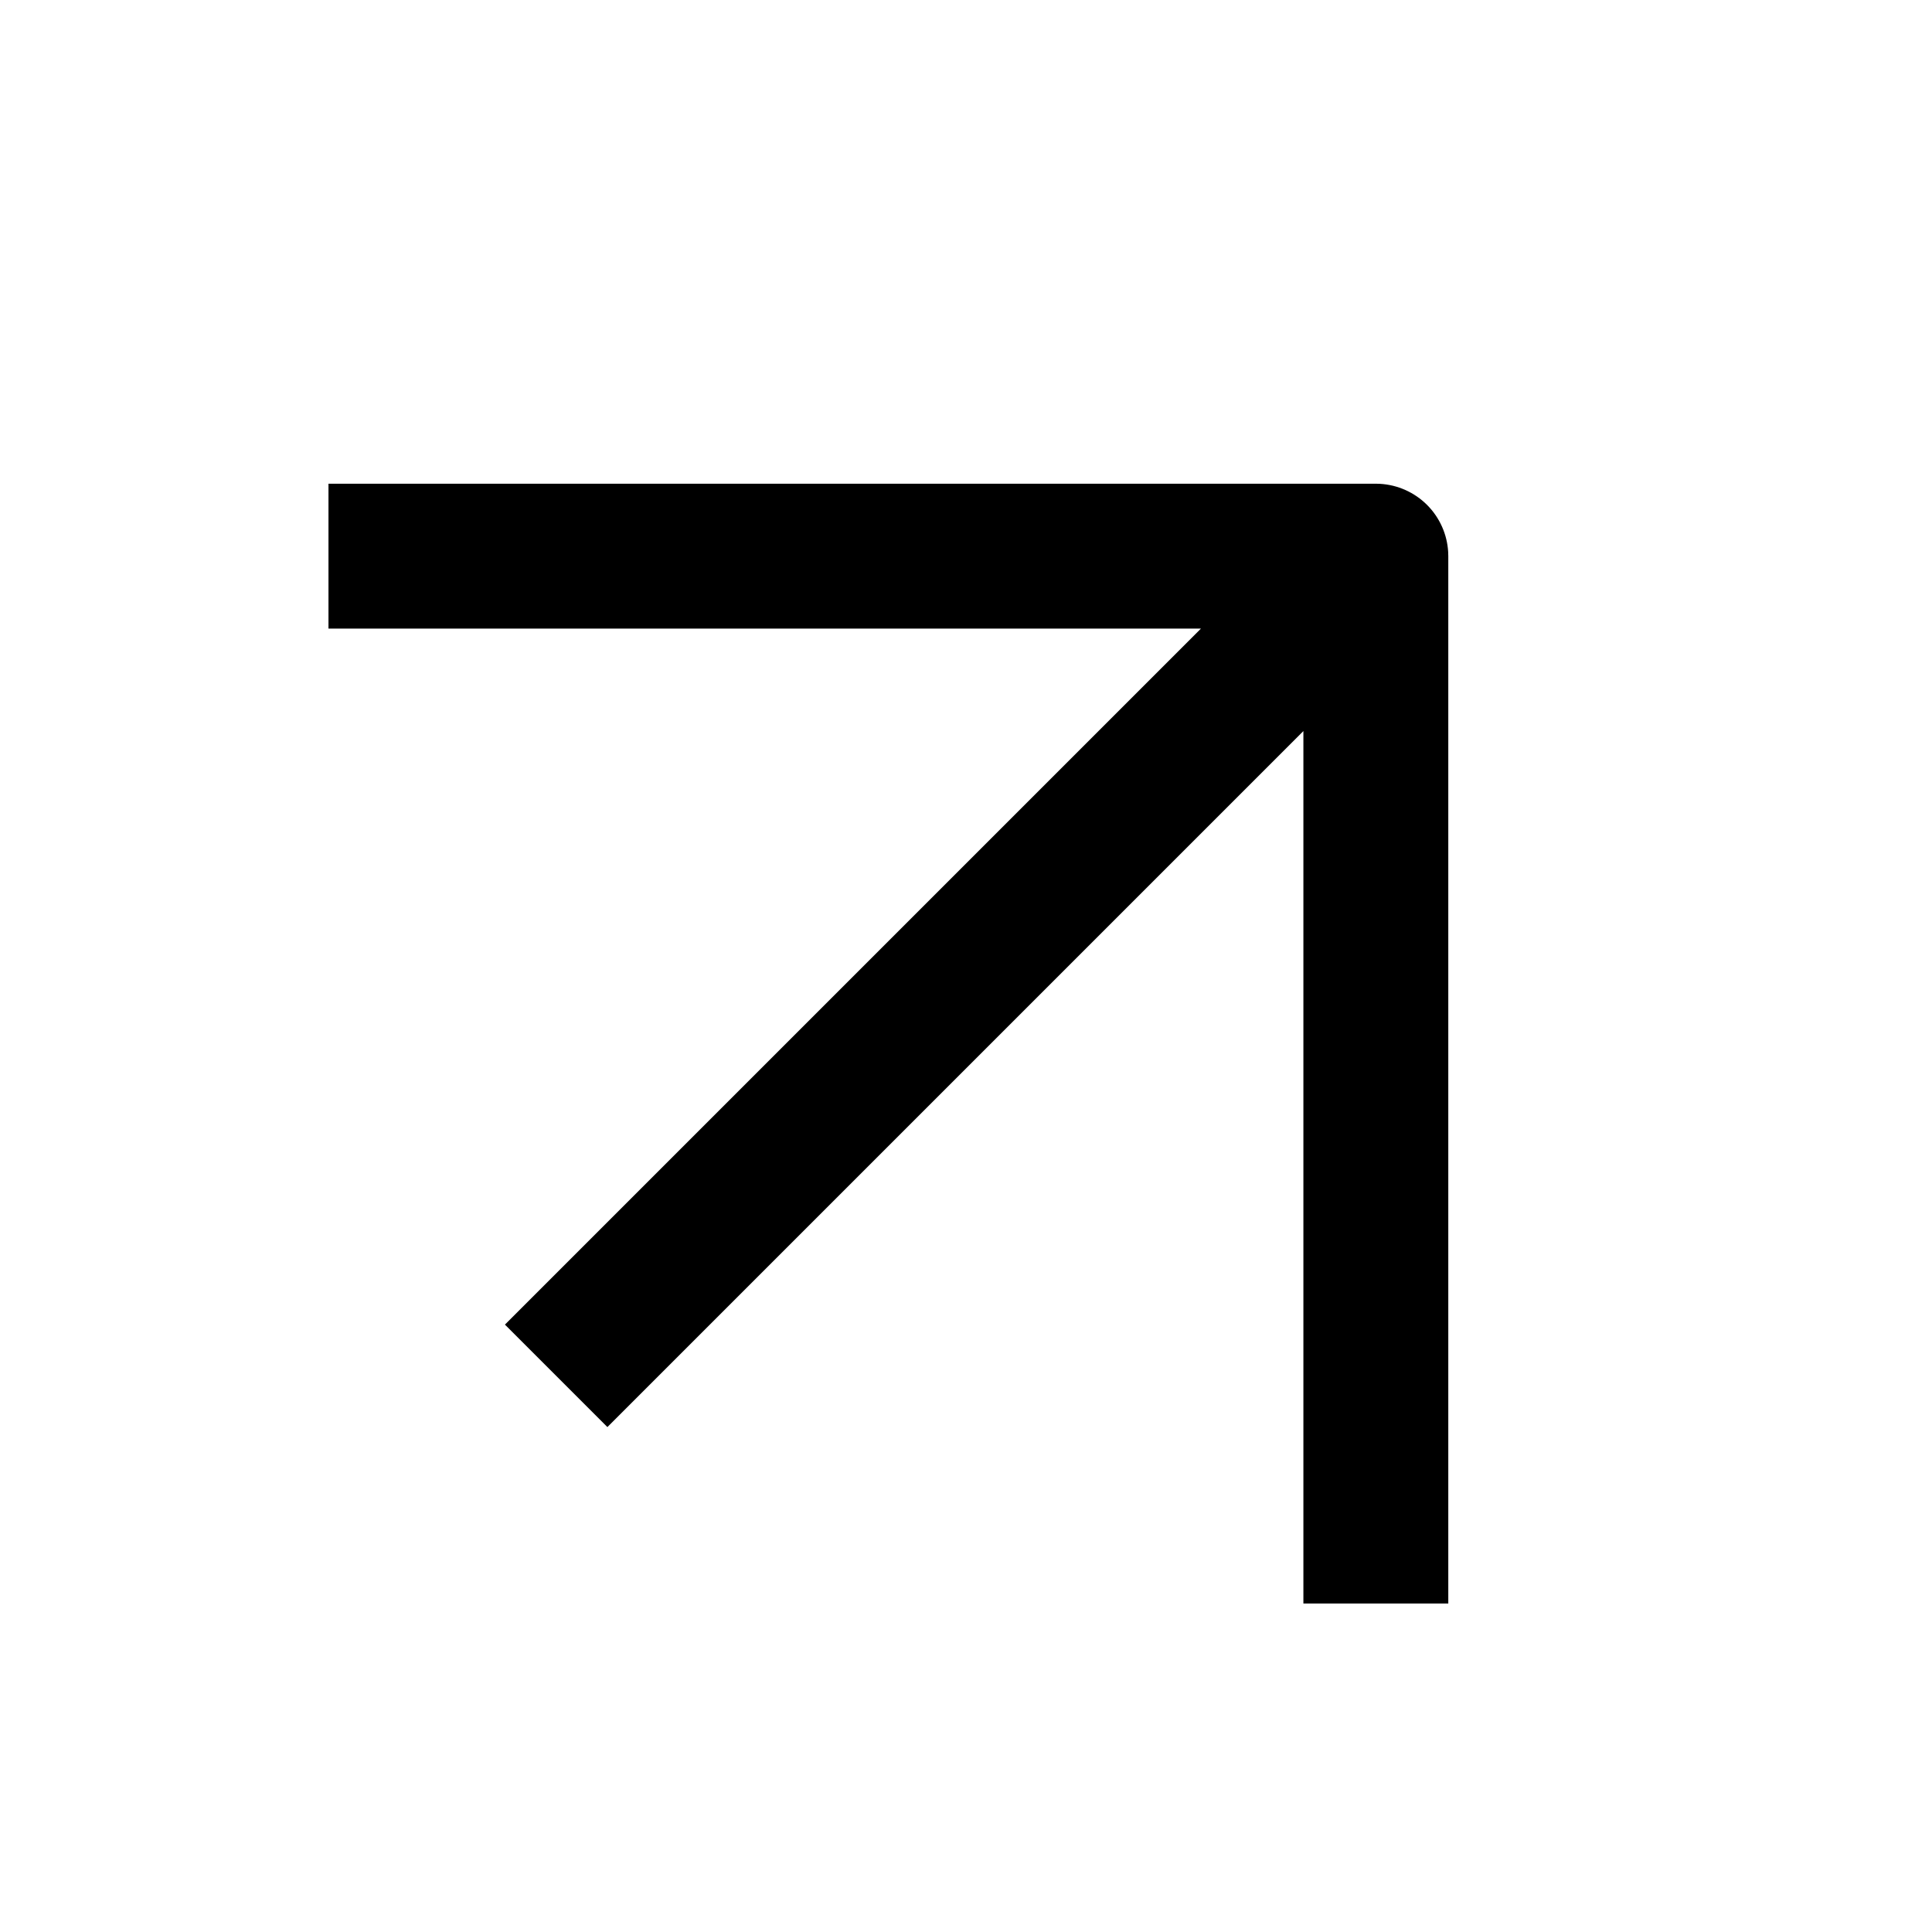
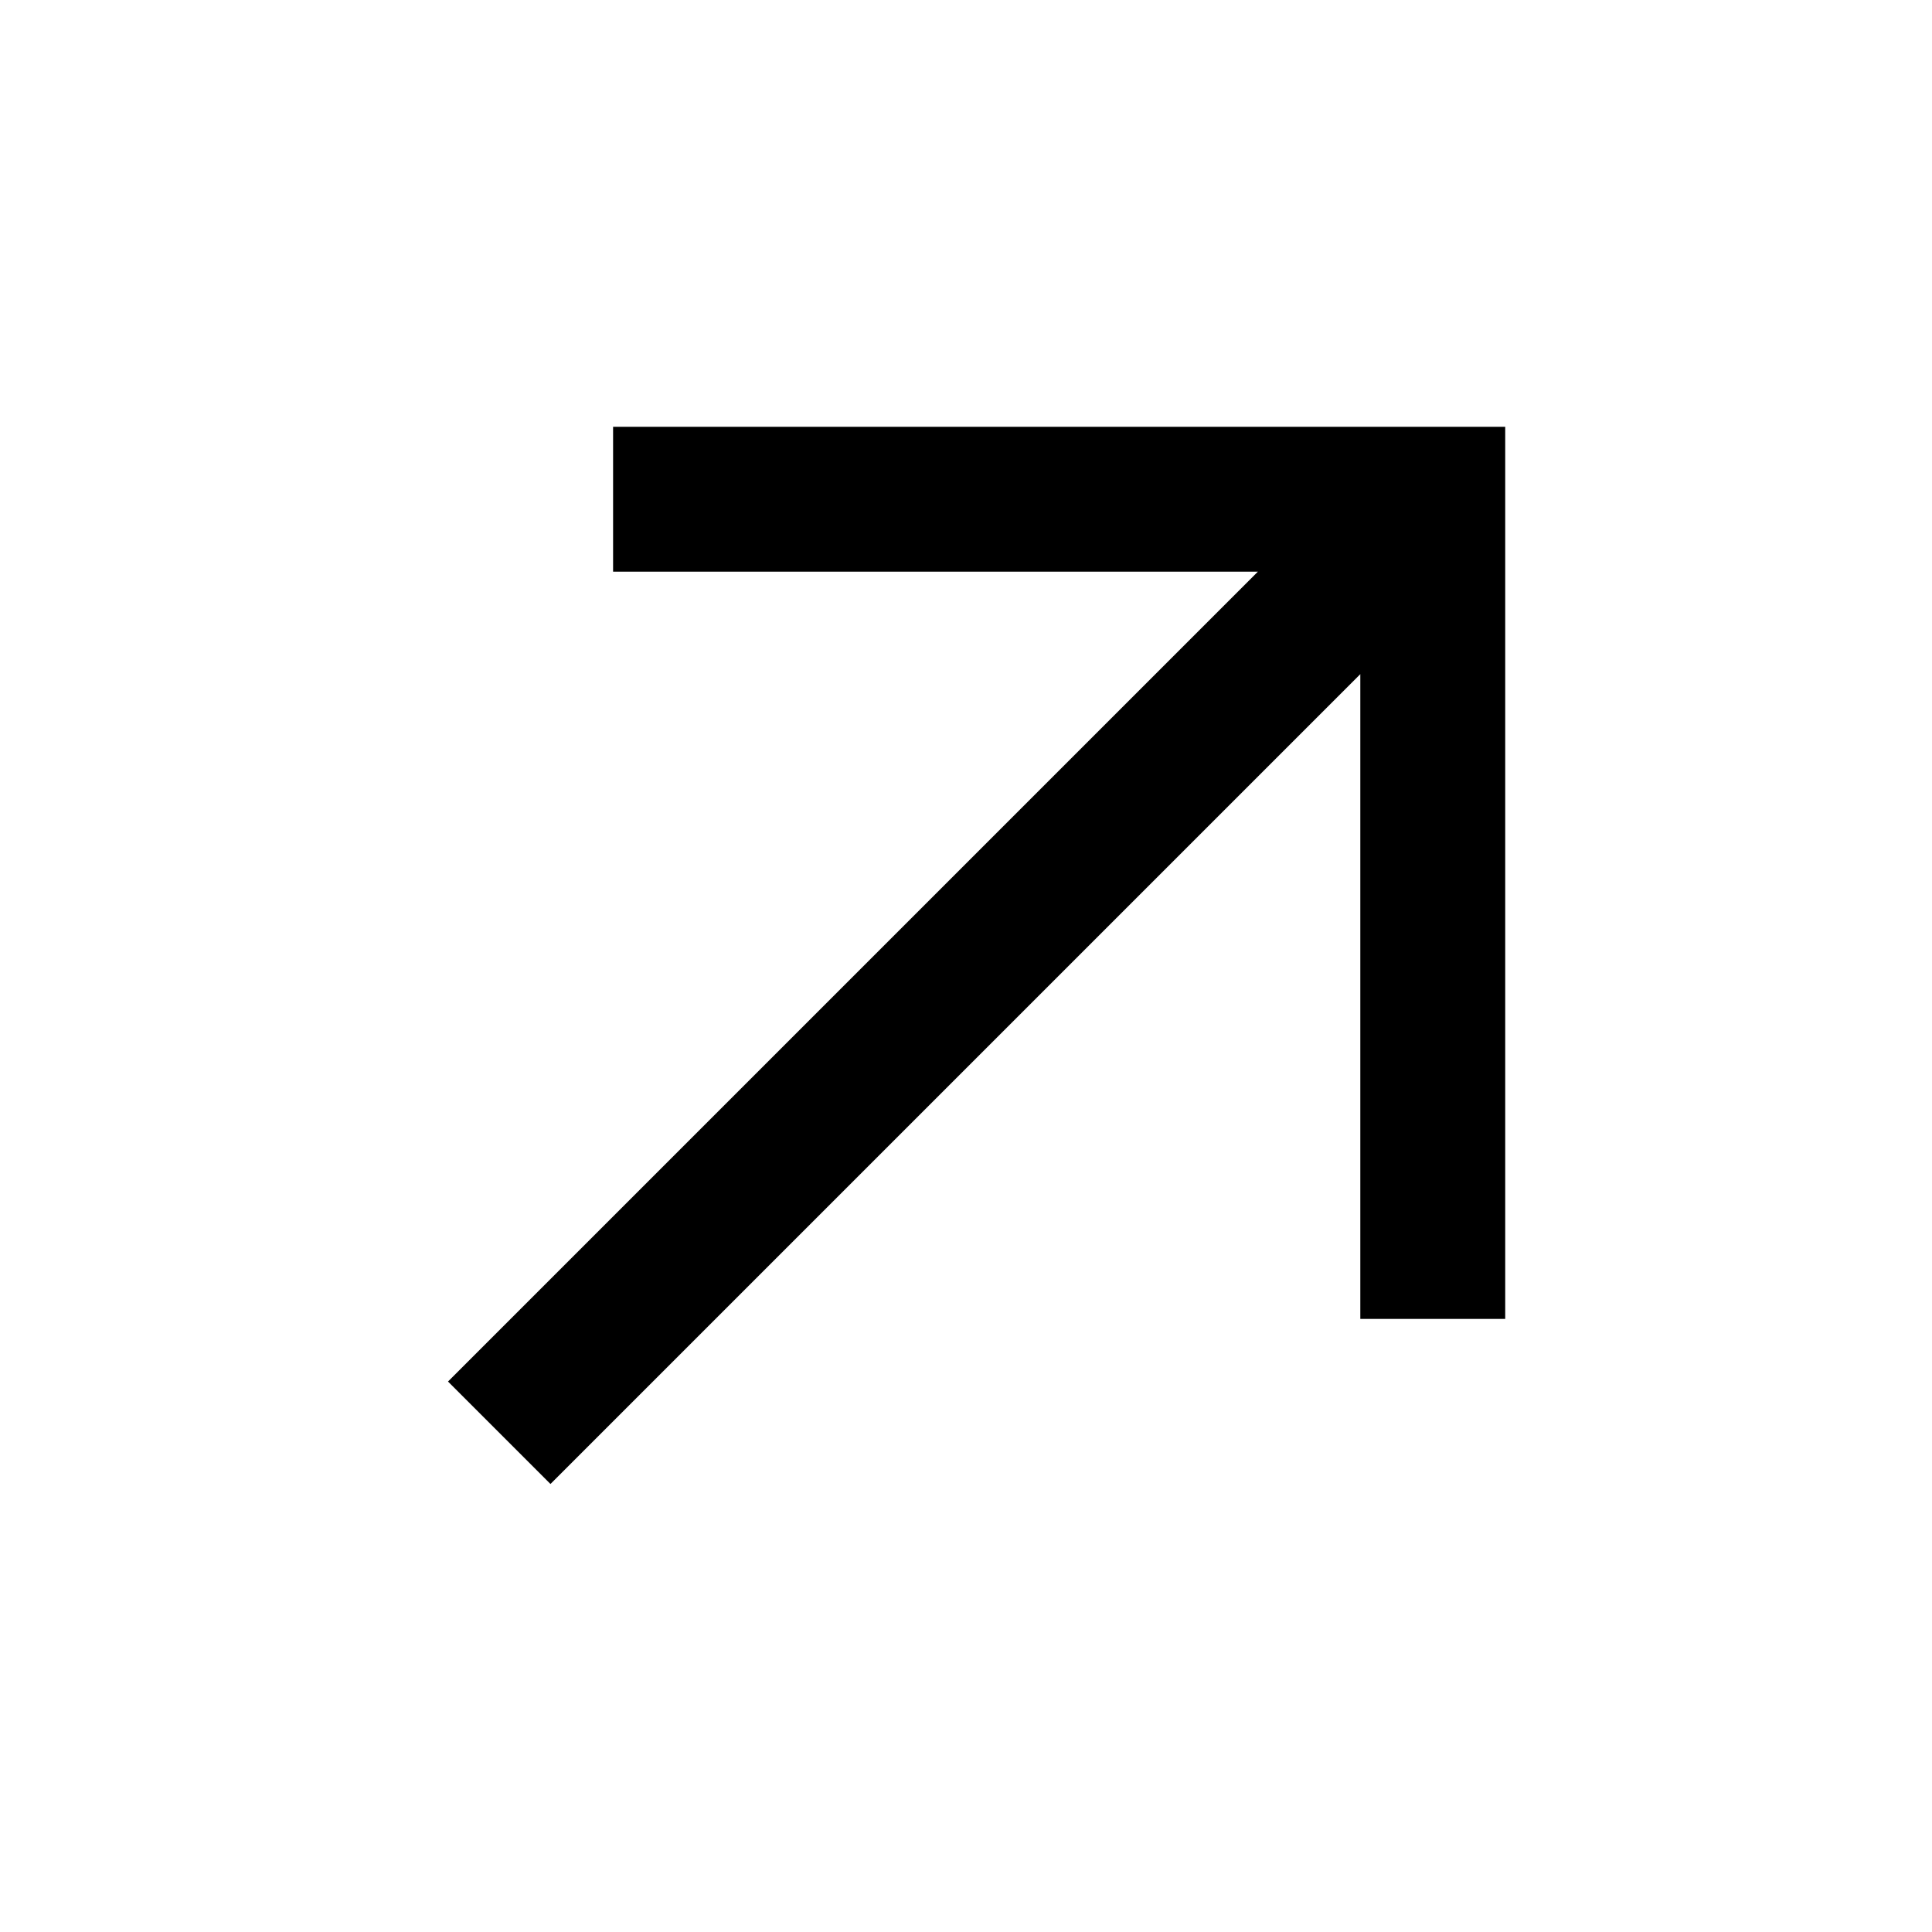
- <svg xmlns="http://www.w3.org/2000/svg" width="24" height="24" viewBox="0 0 24 24" fill="none" stroke="#000000" stroke-width="1.8" stroke-linecap="butt" stroke-linejoin="round">
-   <path d="M4.8 12h14.4M10 2.8l9.2 9.2-9.2 9.2" transform="rotate(-45 12 12)" />
+ <svg xmlns="http://www.w3.org/2000/svg" width="24" height="24" viewBox="0 0 24 24" fill="none" stroke="#000000" stroke-width="1.8" stroke-linecap="butt" stroke-linejoin="miter">
+   <path d="M3.8 12h16.4M13 4.8l7.2 7.2-7.2 7.2" transform="rotate(-45 12 12)" />
</svg>
